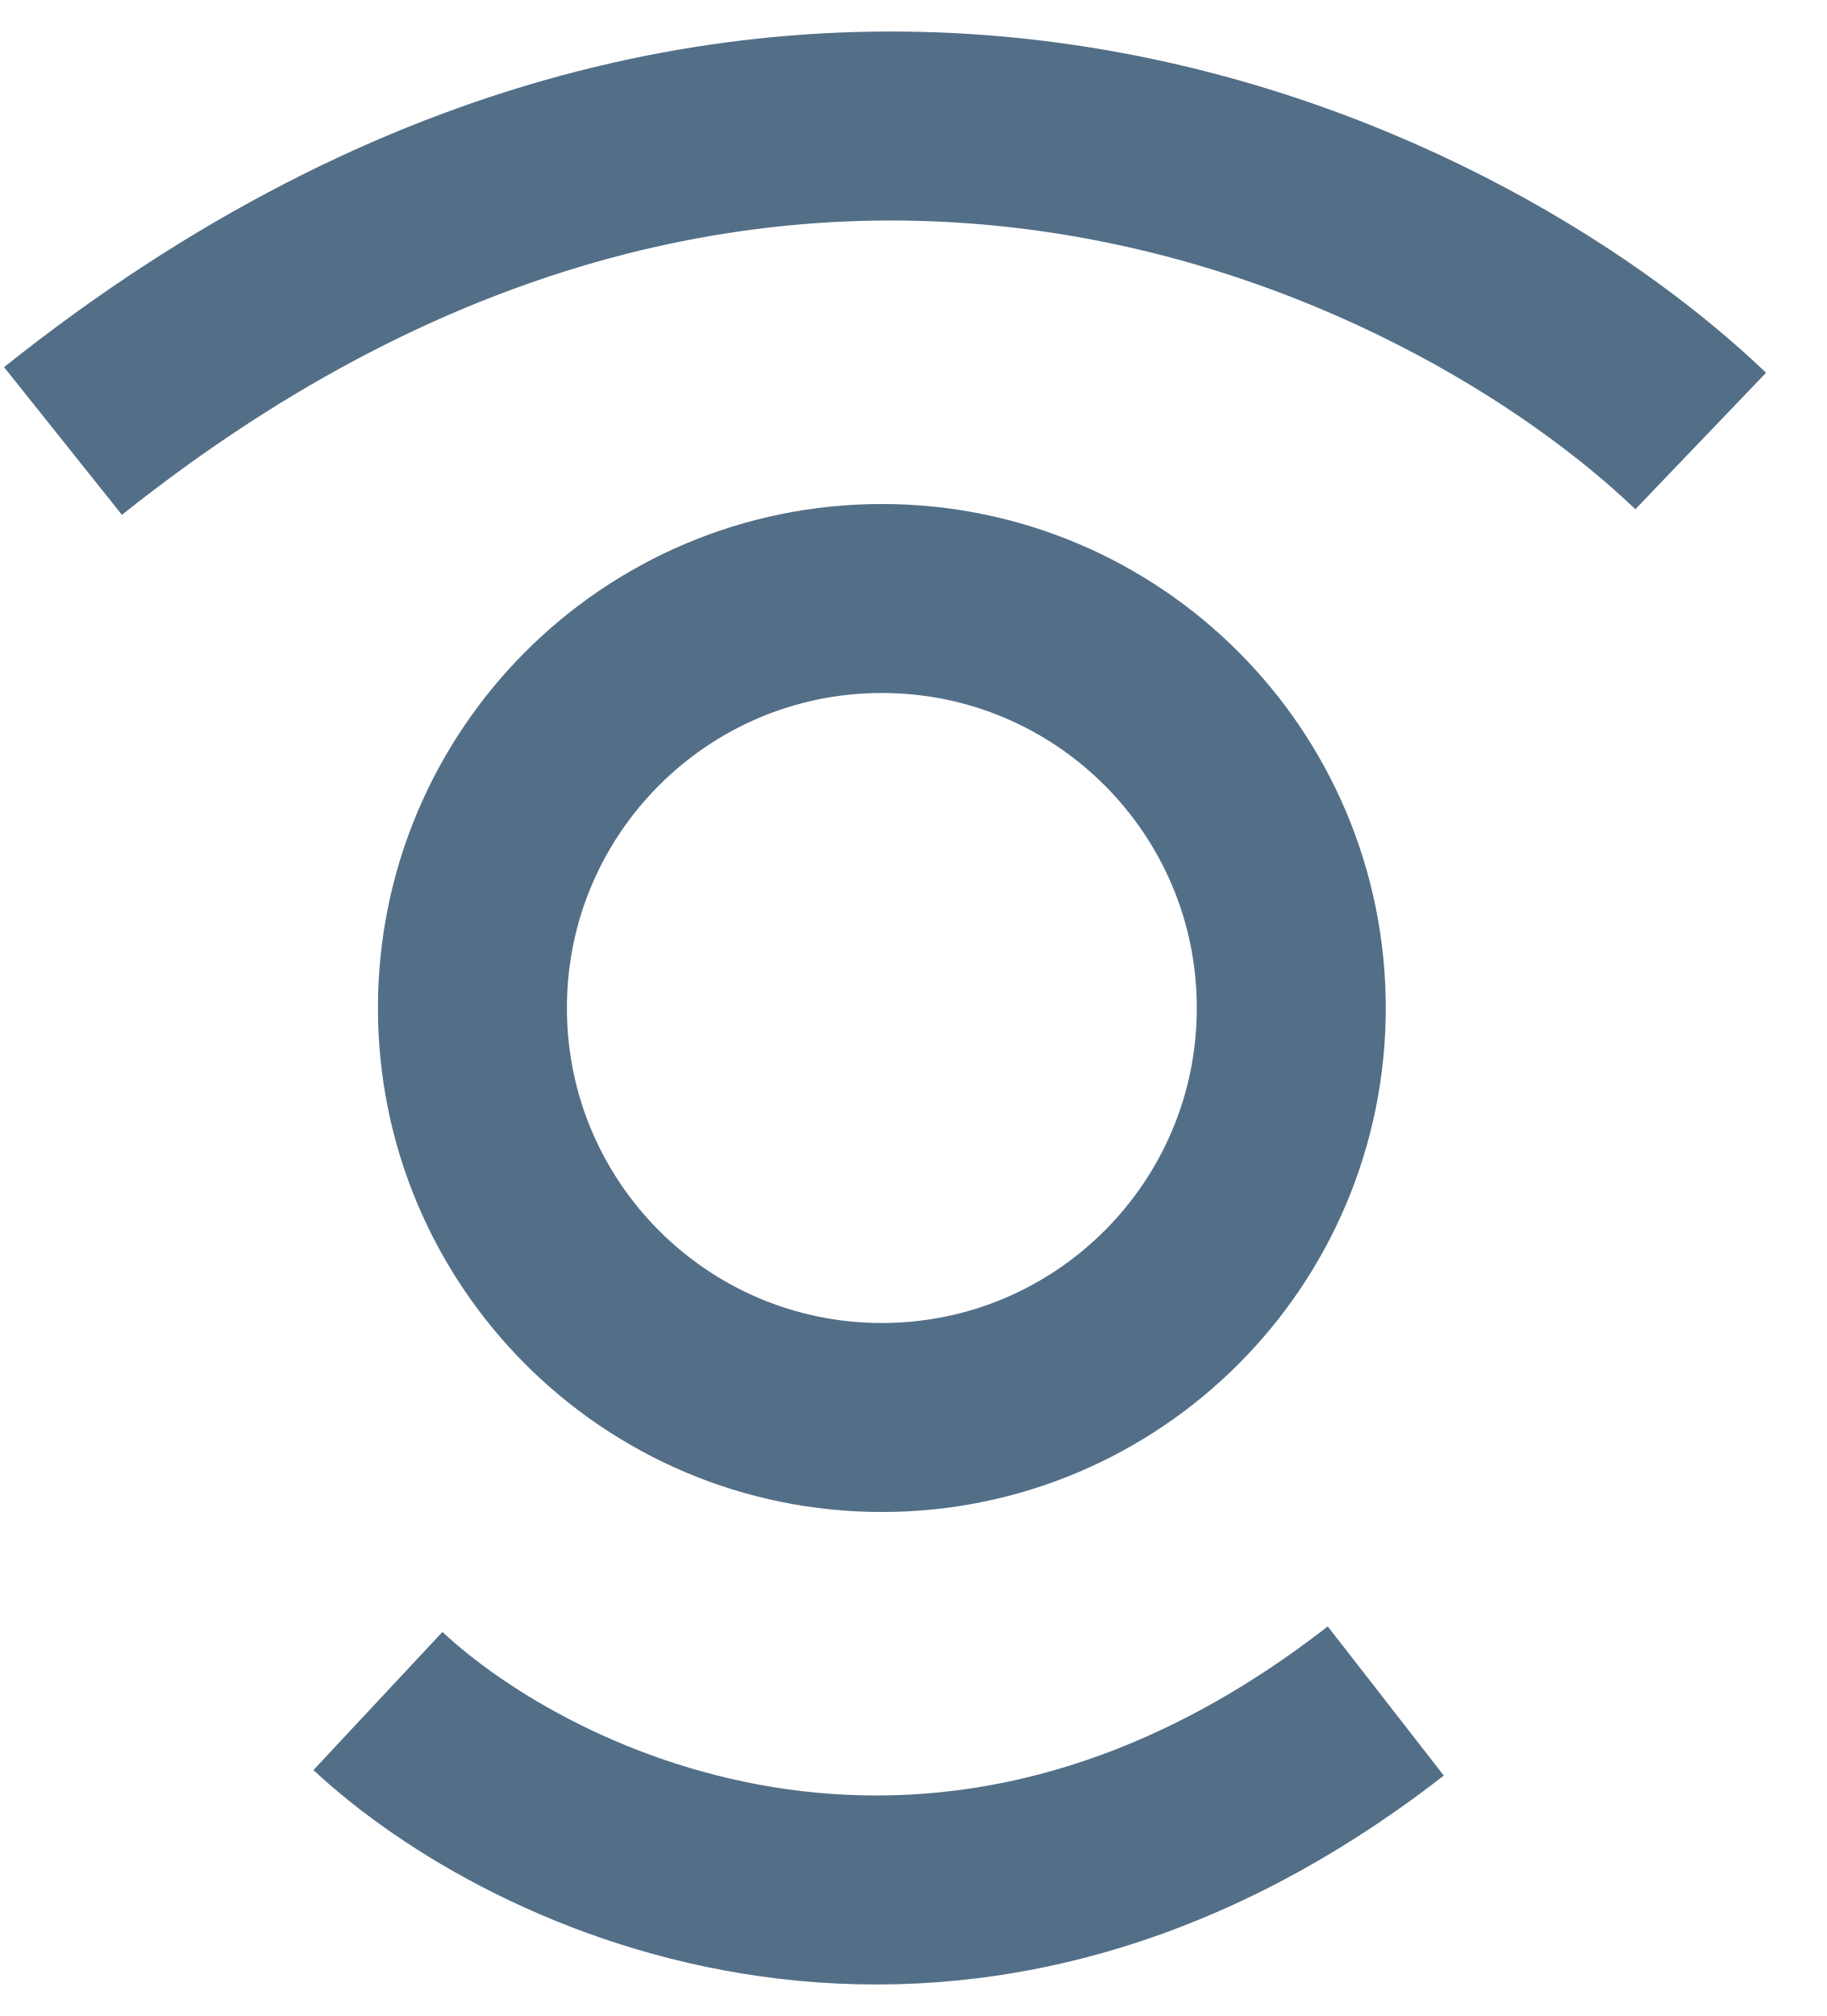
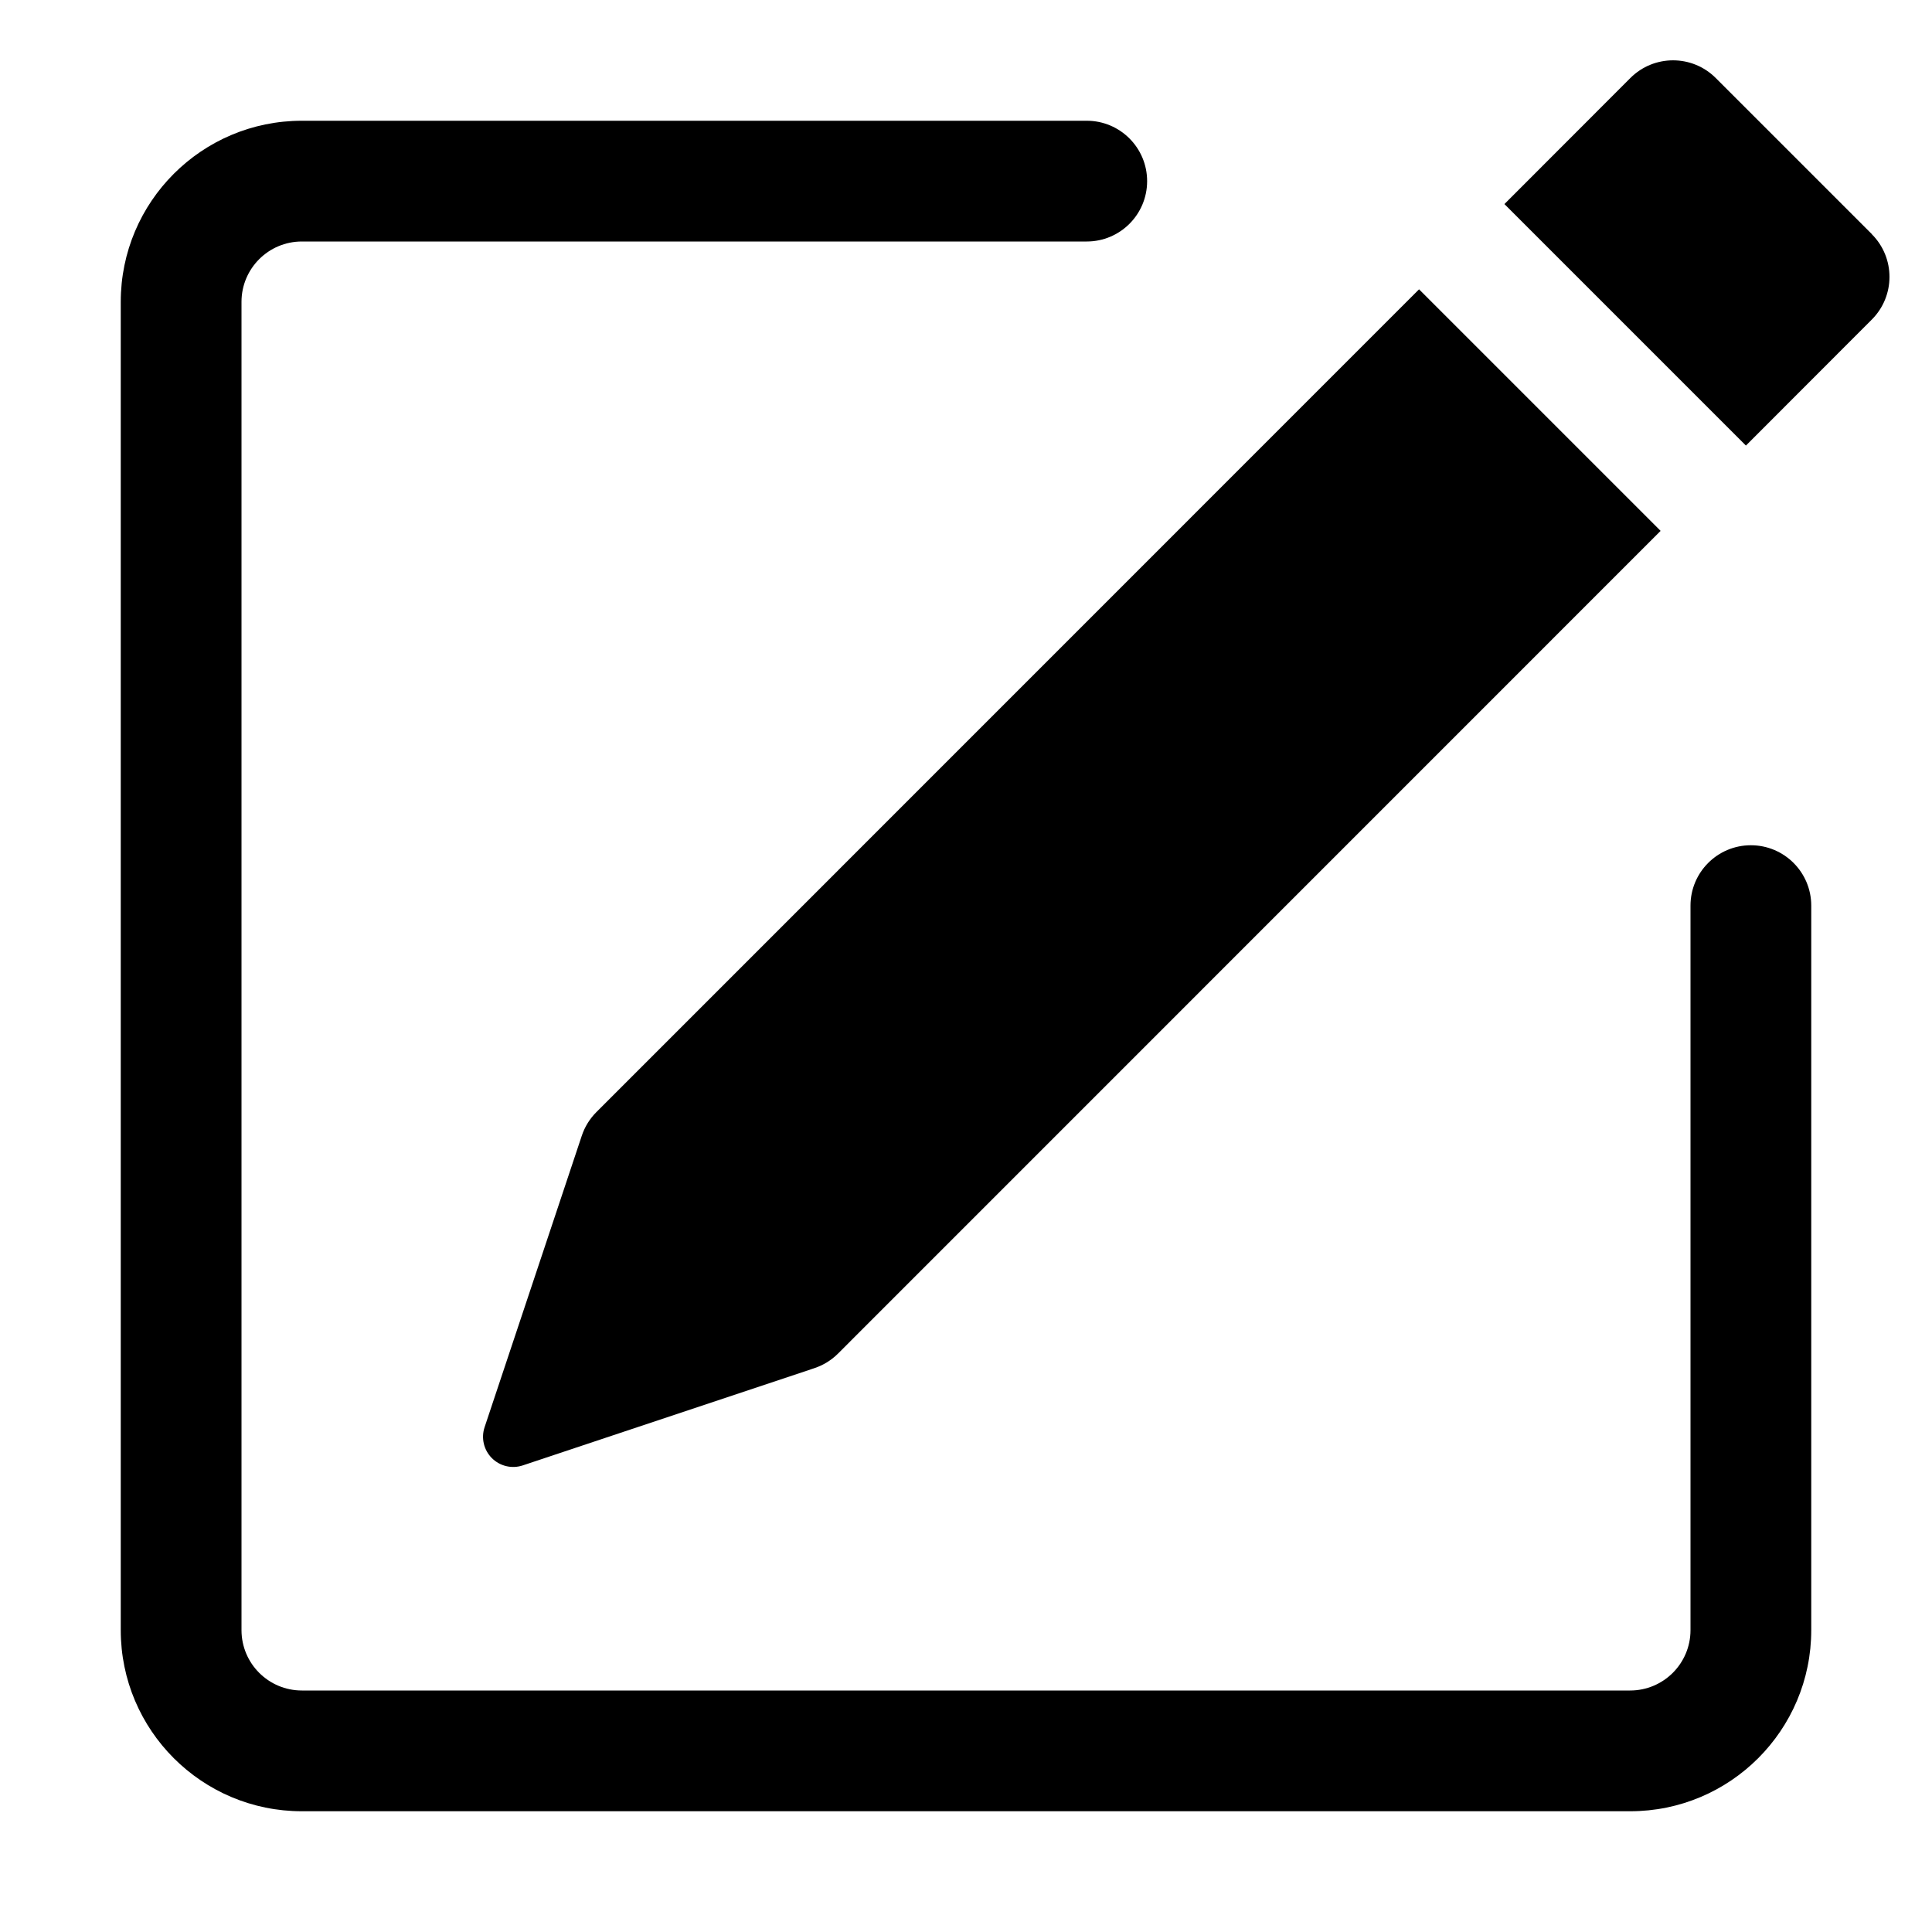
- <svg xmlns="http://www.w3.org/2000/svg" width="29" height="32" viewBox="0 0 29 32" fill="none">
-   <circle cx="14" cy="16" r="6.5" stroke="#536F88" stroke-width="3" />
-   <path d="M6 27C8.424 29.264 15.018 32.433 22 27" stroke="#536F88" stroke-width="3" />
-   <path d="M27 7C23.061 3.227 12.345 -2.055 1 7" stroke="#536F88" stroke-width="3" />
+ <svg xmlns="http://www.w3.org/2000/svg" width="1em" height="1em" viewBox="0 0 16 16" class="bi bi-pencil-square" fill="currentColor">
+   <path d="M15.502 1.94a.5.5 0 0 1 0 .706L14.459 3.69l-2-2L13.502.646a.5.5 0 0 1 .707 0l1.293 1.293zm-1.75 2.456l-2-2L4.939 9.21a.5.5 0 0 0-.121.196l-.805 2.414a.25.25 0 0 0 .316.316l2.414-.805a.5.5 0 0 0 .196-.12l6.813-6.814z" />
+   <path fill-rule="evenodd" d="M1 13.5A1.5 1.5 0 0 0 2.5 15h11a1.5 1.5 0 0 0 1.5-1.5v-6a.5.5 0 0 0-1 0v6a.5.5 0 0 1-.5.5h-11a.5.5 0 0 1-.5-.5v-11a.5.5 0 0 1 .5-.5H9a.5.5 0 0 0 0-1H2.5A1.5 1.5 0 0 0 1 2.5v11z" />
</svg>
